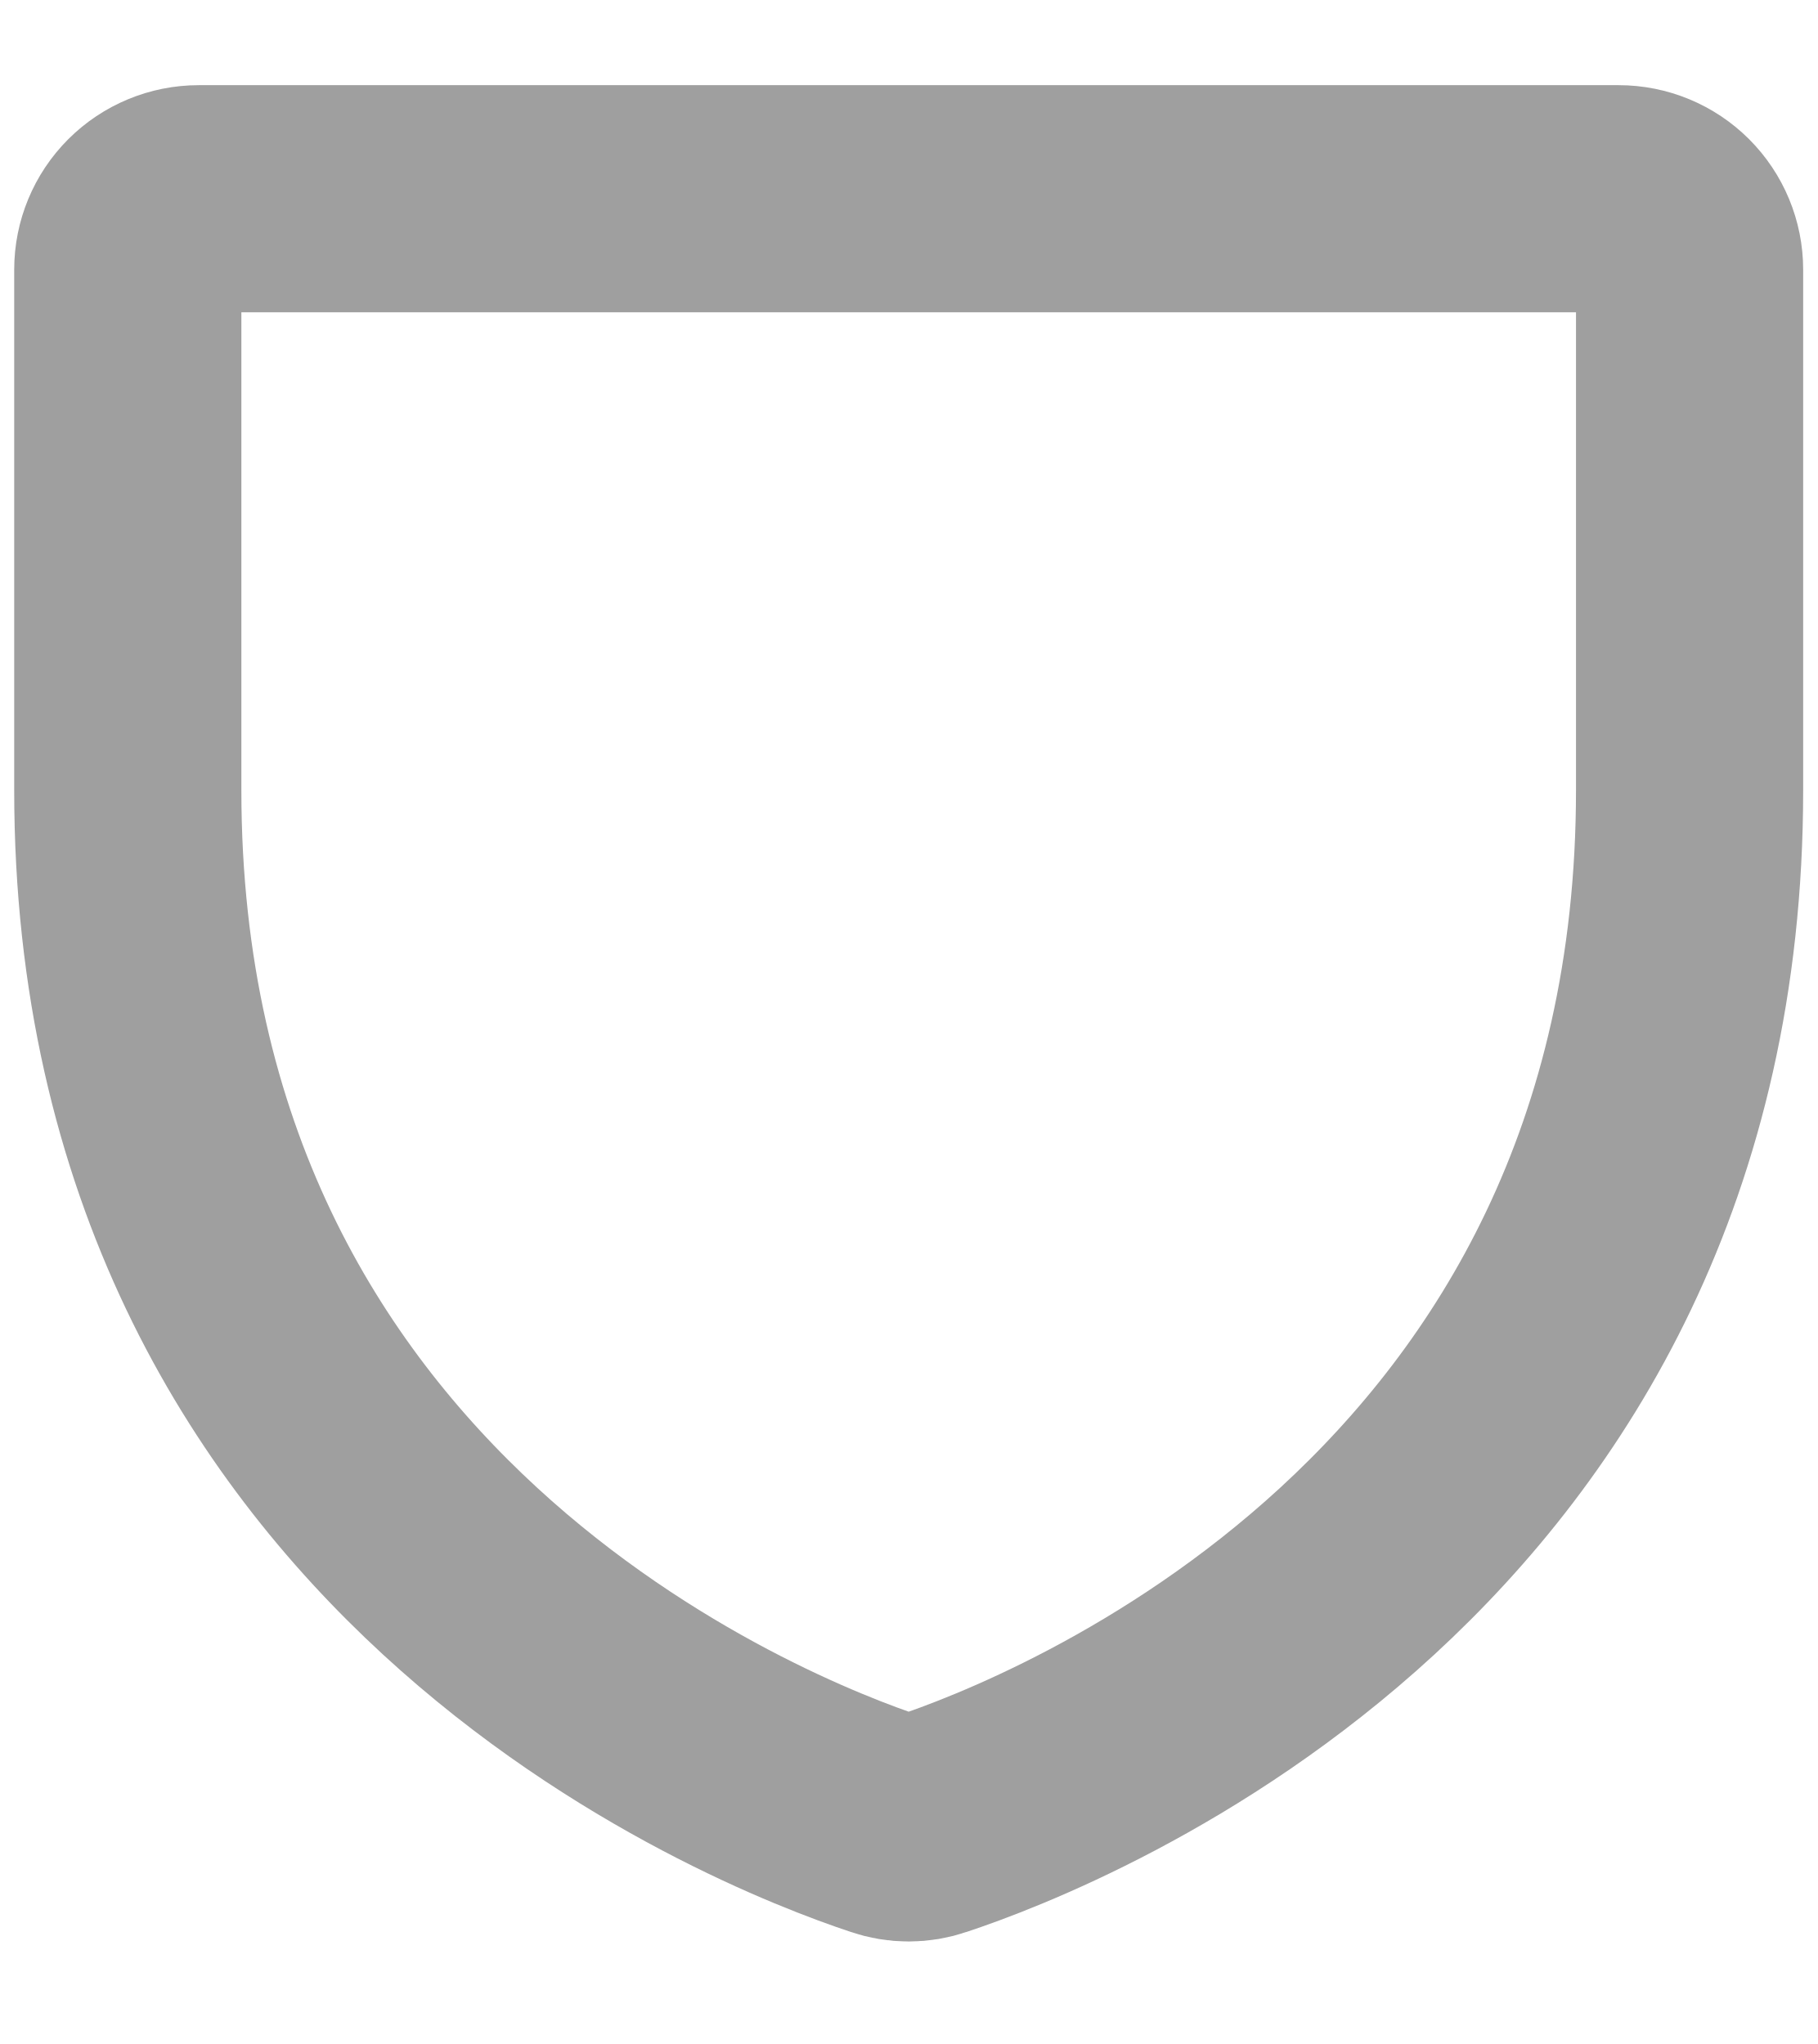
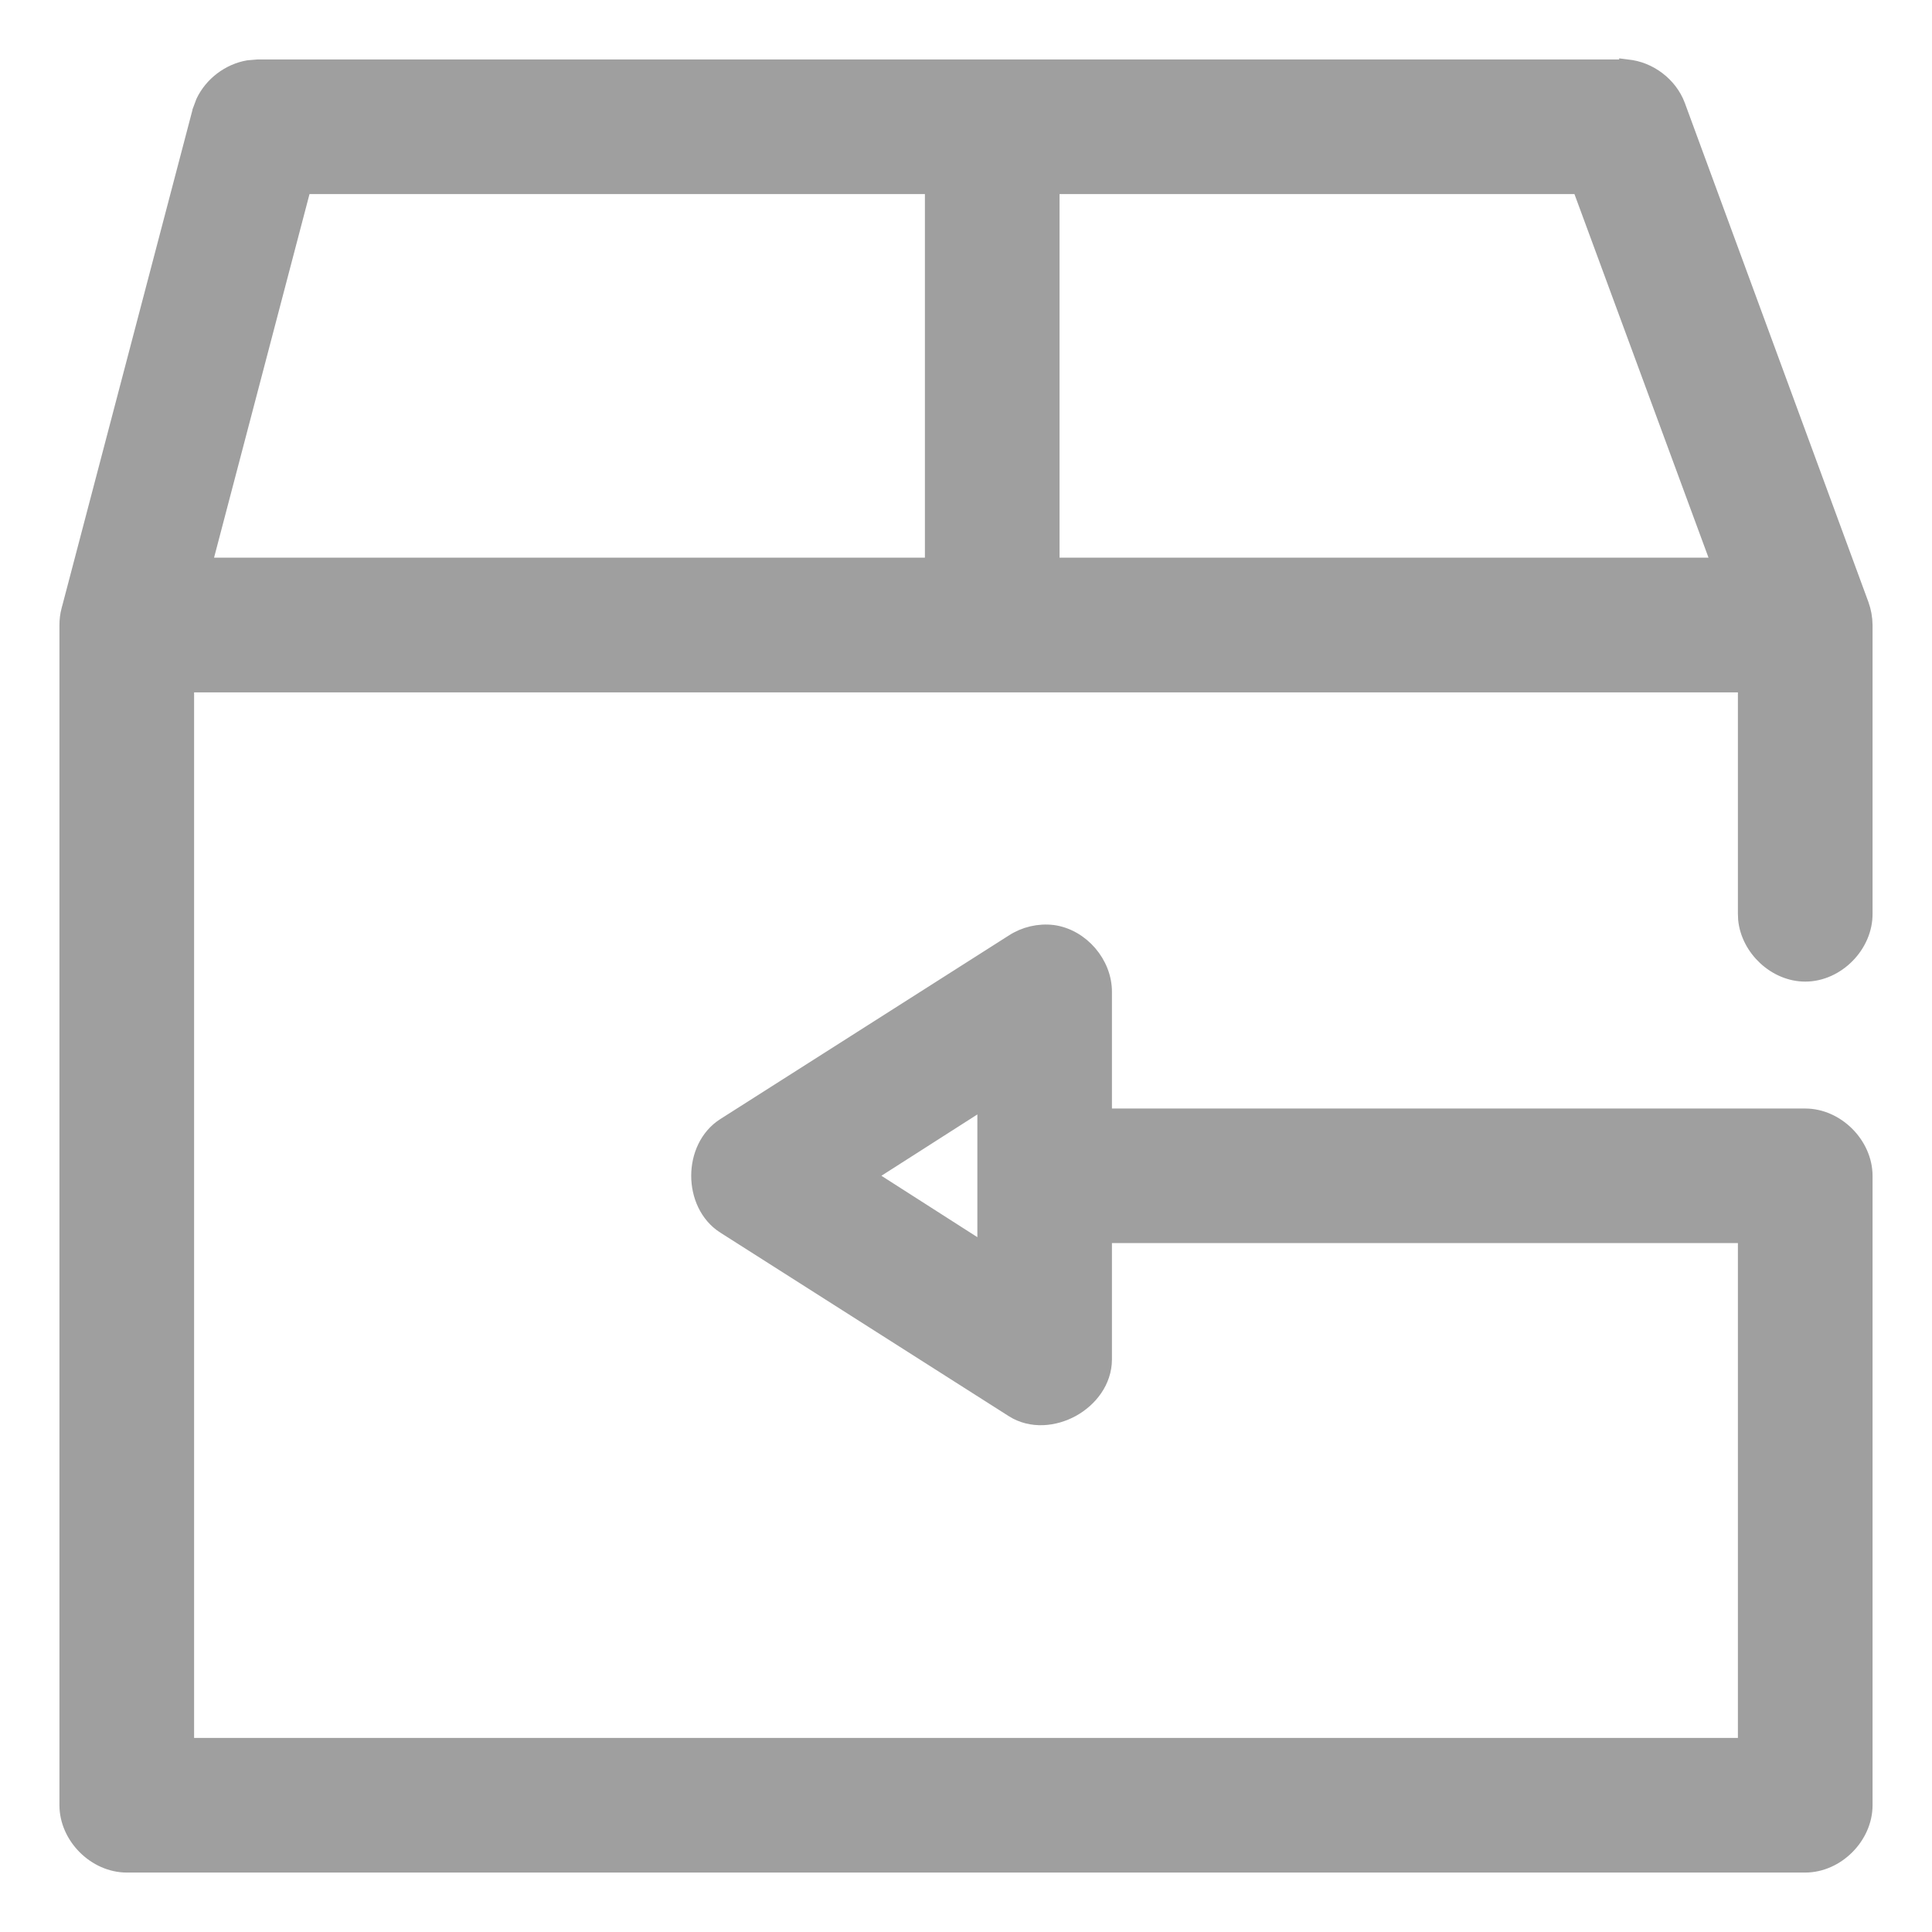
- <svg xmlns="http://www.w3.org/2000/svg" width="16" height="18" viewBox="0 0 16 18" fill="none">
-   <path d="M1.125 6.958V2.375C1.125 2.209 1.191 2.05 1.308 1.933C1.425 1.816 1.584 1.75 1.75 1.75H14.25C14.416 1.75 14.575 1.816 14.692 1.933C14.809 2.05 14.875 2.209 14.875 2.375V6.958C14.875 13.522 9.304 15.697 8.192 16.065C8.068 16.108 7.932 16.108 7.808 16.065C6.696 15.697 1.125 13.522 1.125 6.958Z" stroke="#9F9F9F" stroke-width="2" stroke-linecap="round" stroke-linejoin="round" />
+ <svg xmlns="http://www.w3.org/2000/svg" width="26" height="26" viewBox="0 0 26 26" fill="none">
+   <path d="M21.89 0.9H3.471L3.34 0.911C3.081 0.956 2.849 1.132 2.736 1.369L2.69 1.492V1.493L0.926 8.21L0.925 8.211C0.908 8.277 0.9 8.344 0.9 8.412V24.294C0.9 24.719 1.281 25.1 1.706 25.1H24.294C24.719 25.1 25.1 24.719 25.1 24.294V15.823C25.099 15.399 24.719 15.018 24.294 15.018H14.864V13.352C14.867 12.964 14.556 12.602 14.172 12.548H14.17C13.983 12.525 13.789 12.57 13.631 12.673L9.748 15.144C9.513 15.293 9.402 15.563 9.402 15.823C9.402 16.083 9.513 16.355 9.748 16.504L13.63 18.974L13.631 18.975C13.882 19.132 14.191 19.099 14.431 18.967C14.67 18.835 14.863 18.591 14.864 18.295V16.629H23.488V23.488H2.512V9.218H23.488V12.293L23.491 12.372C23.53 12.768 23.892 13.11 24.294 13.11C24.723 13.11 25.105 12.722 25.1 12.293V8.411C25.099 8.317 25.082 8.223 25.05 8.135L22.579 1.418V1.417C22.472 1.136 22.198 0.928 21.898 0.9L21.89 0.899V0.9ZM13.253 16.832L11.676 15.823L13.253 14.815V16.832ZM12.547 7.605H2.751L4.088 2.512H12.547V7.605ZM23.136 7.605H14.159V2.512H21.258L23.136 7.605Z" fill="#9F9F9F" stroke="#9F9F9F" stroke-width="0.2" />
</svg>
